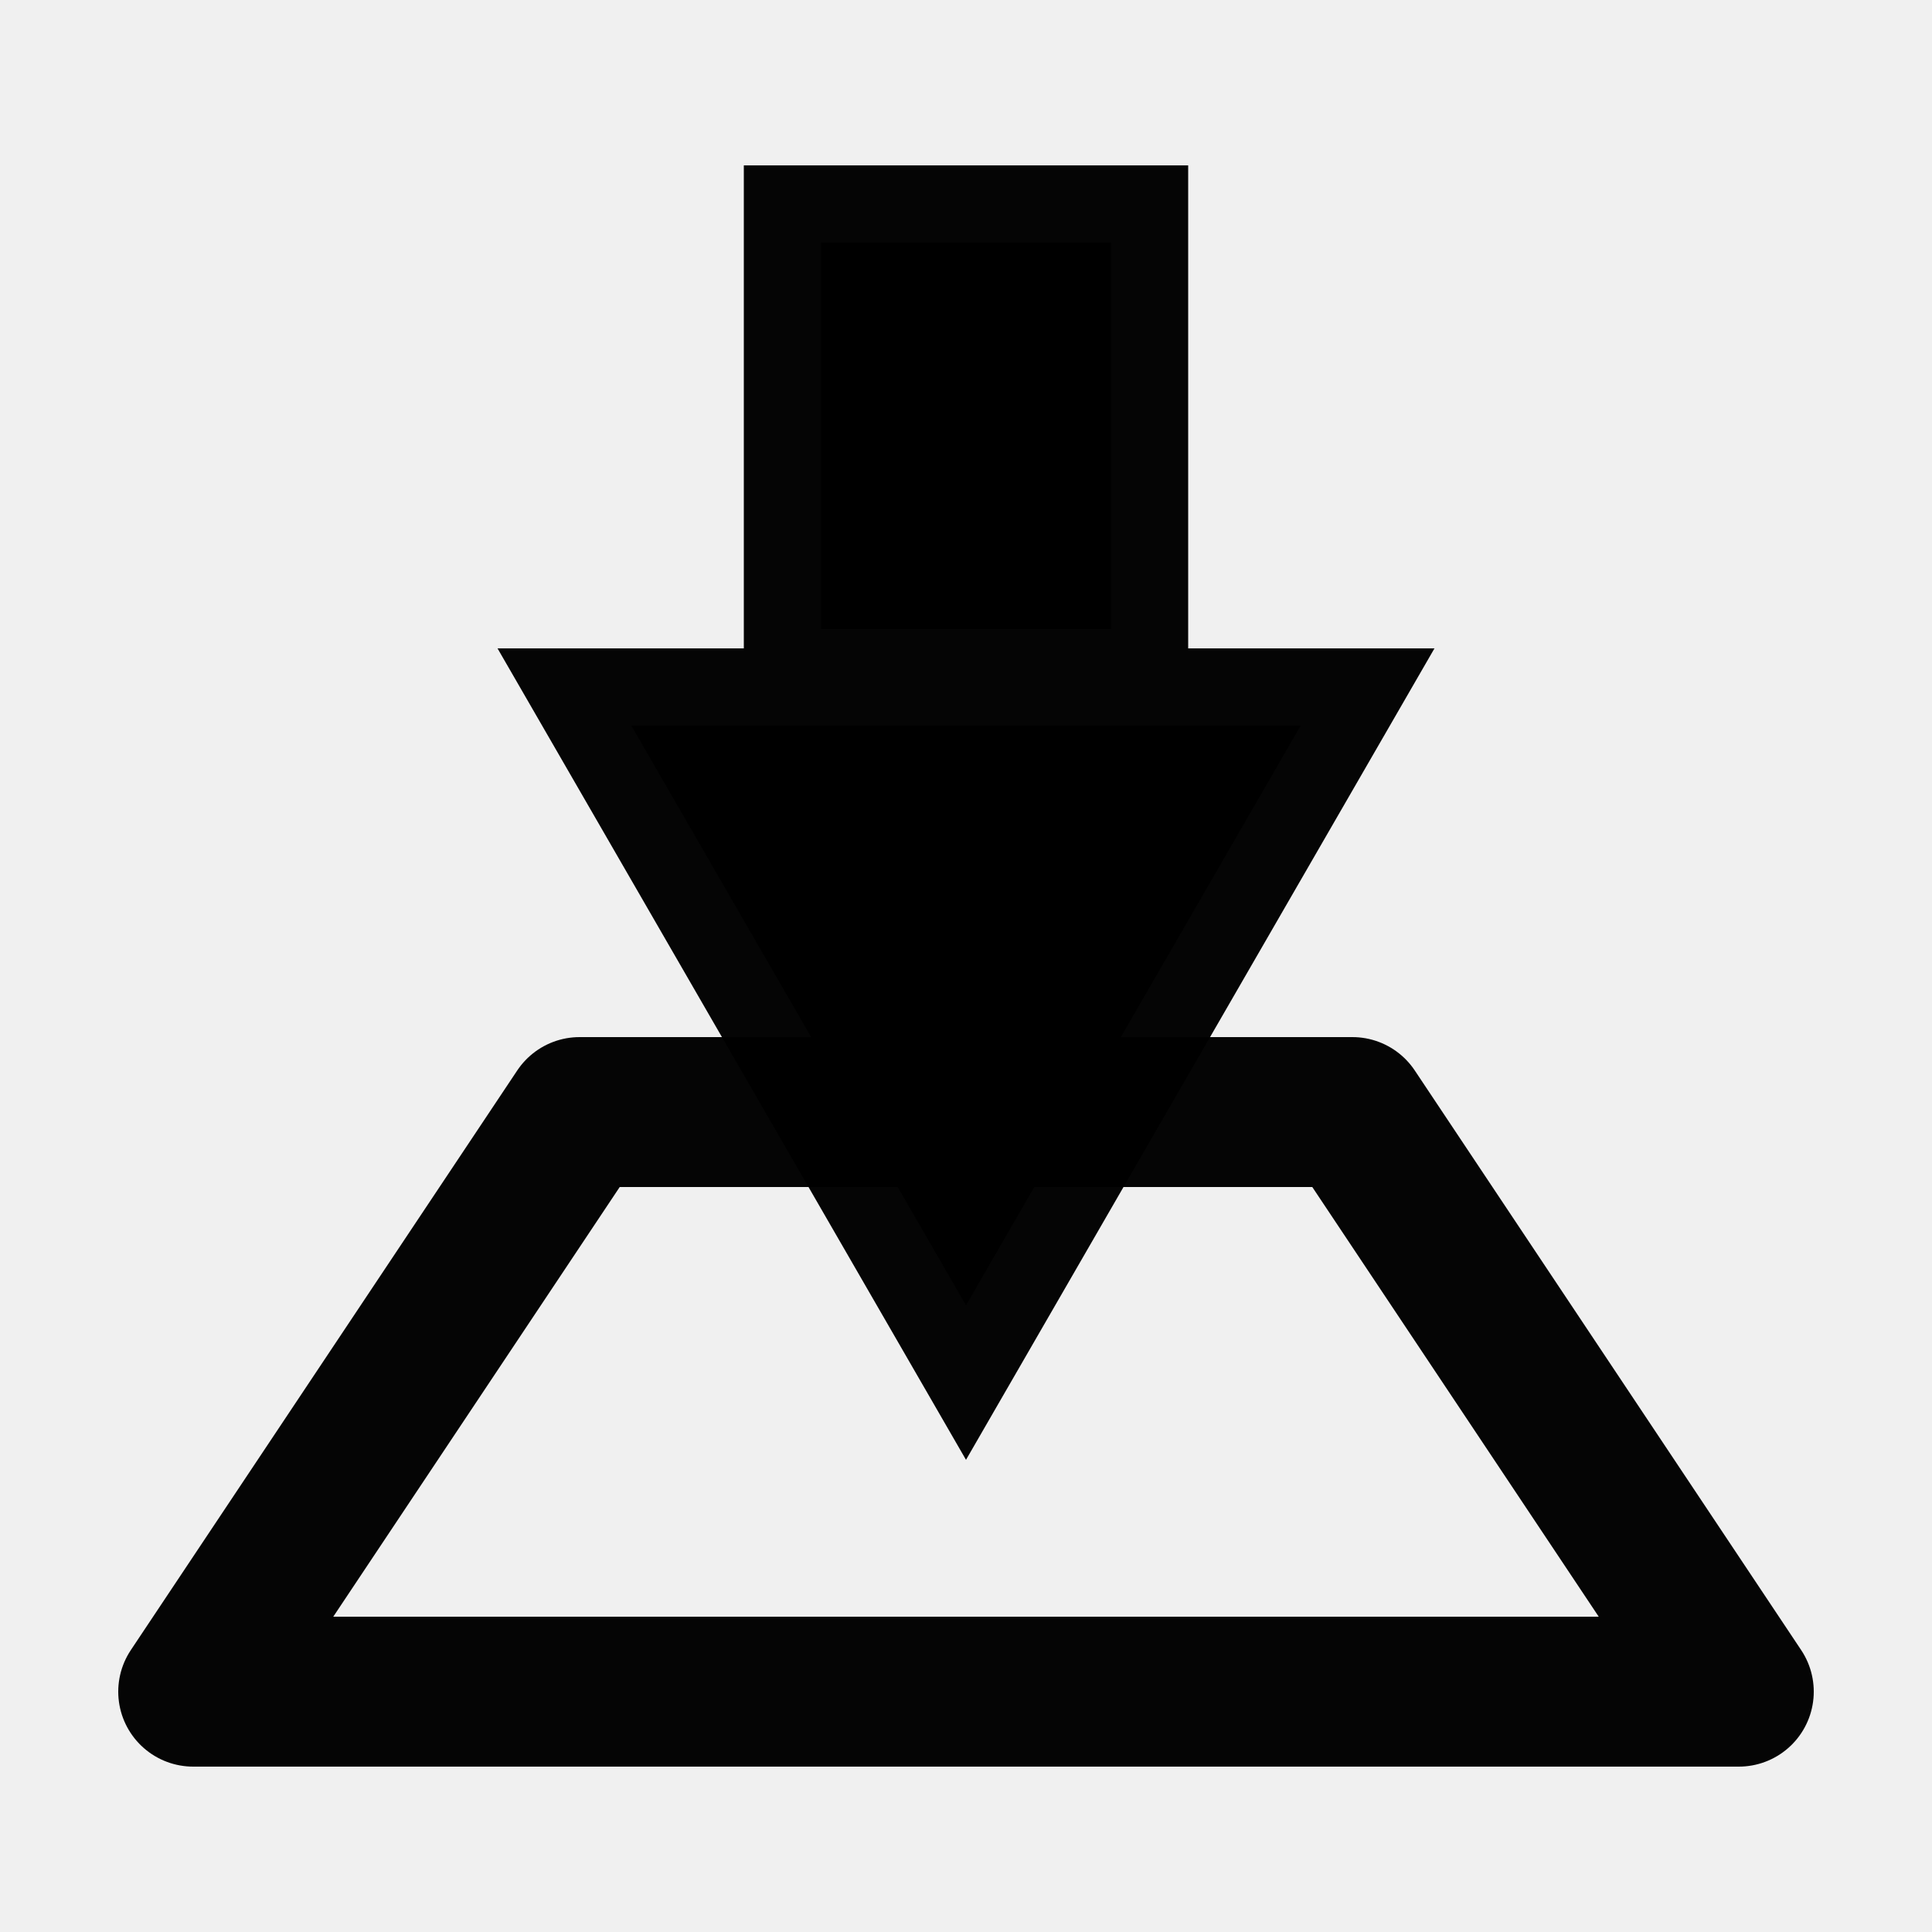
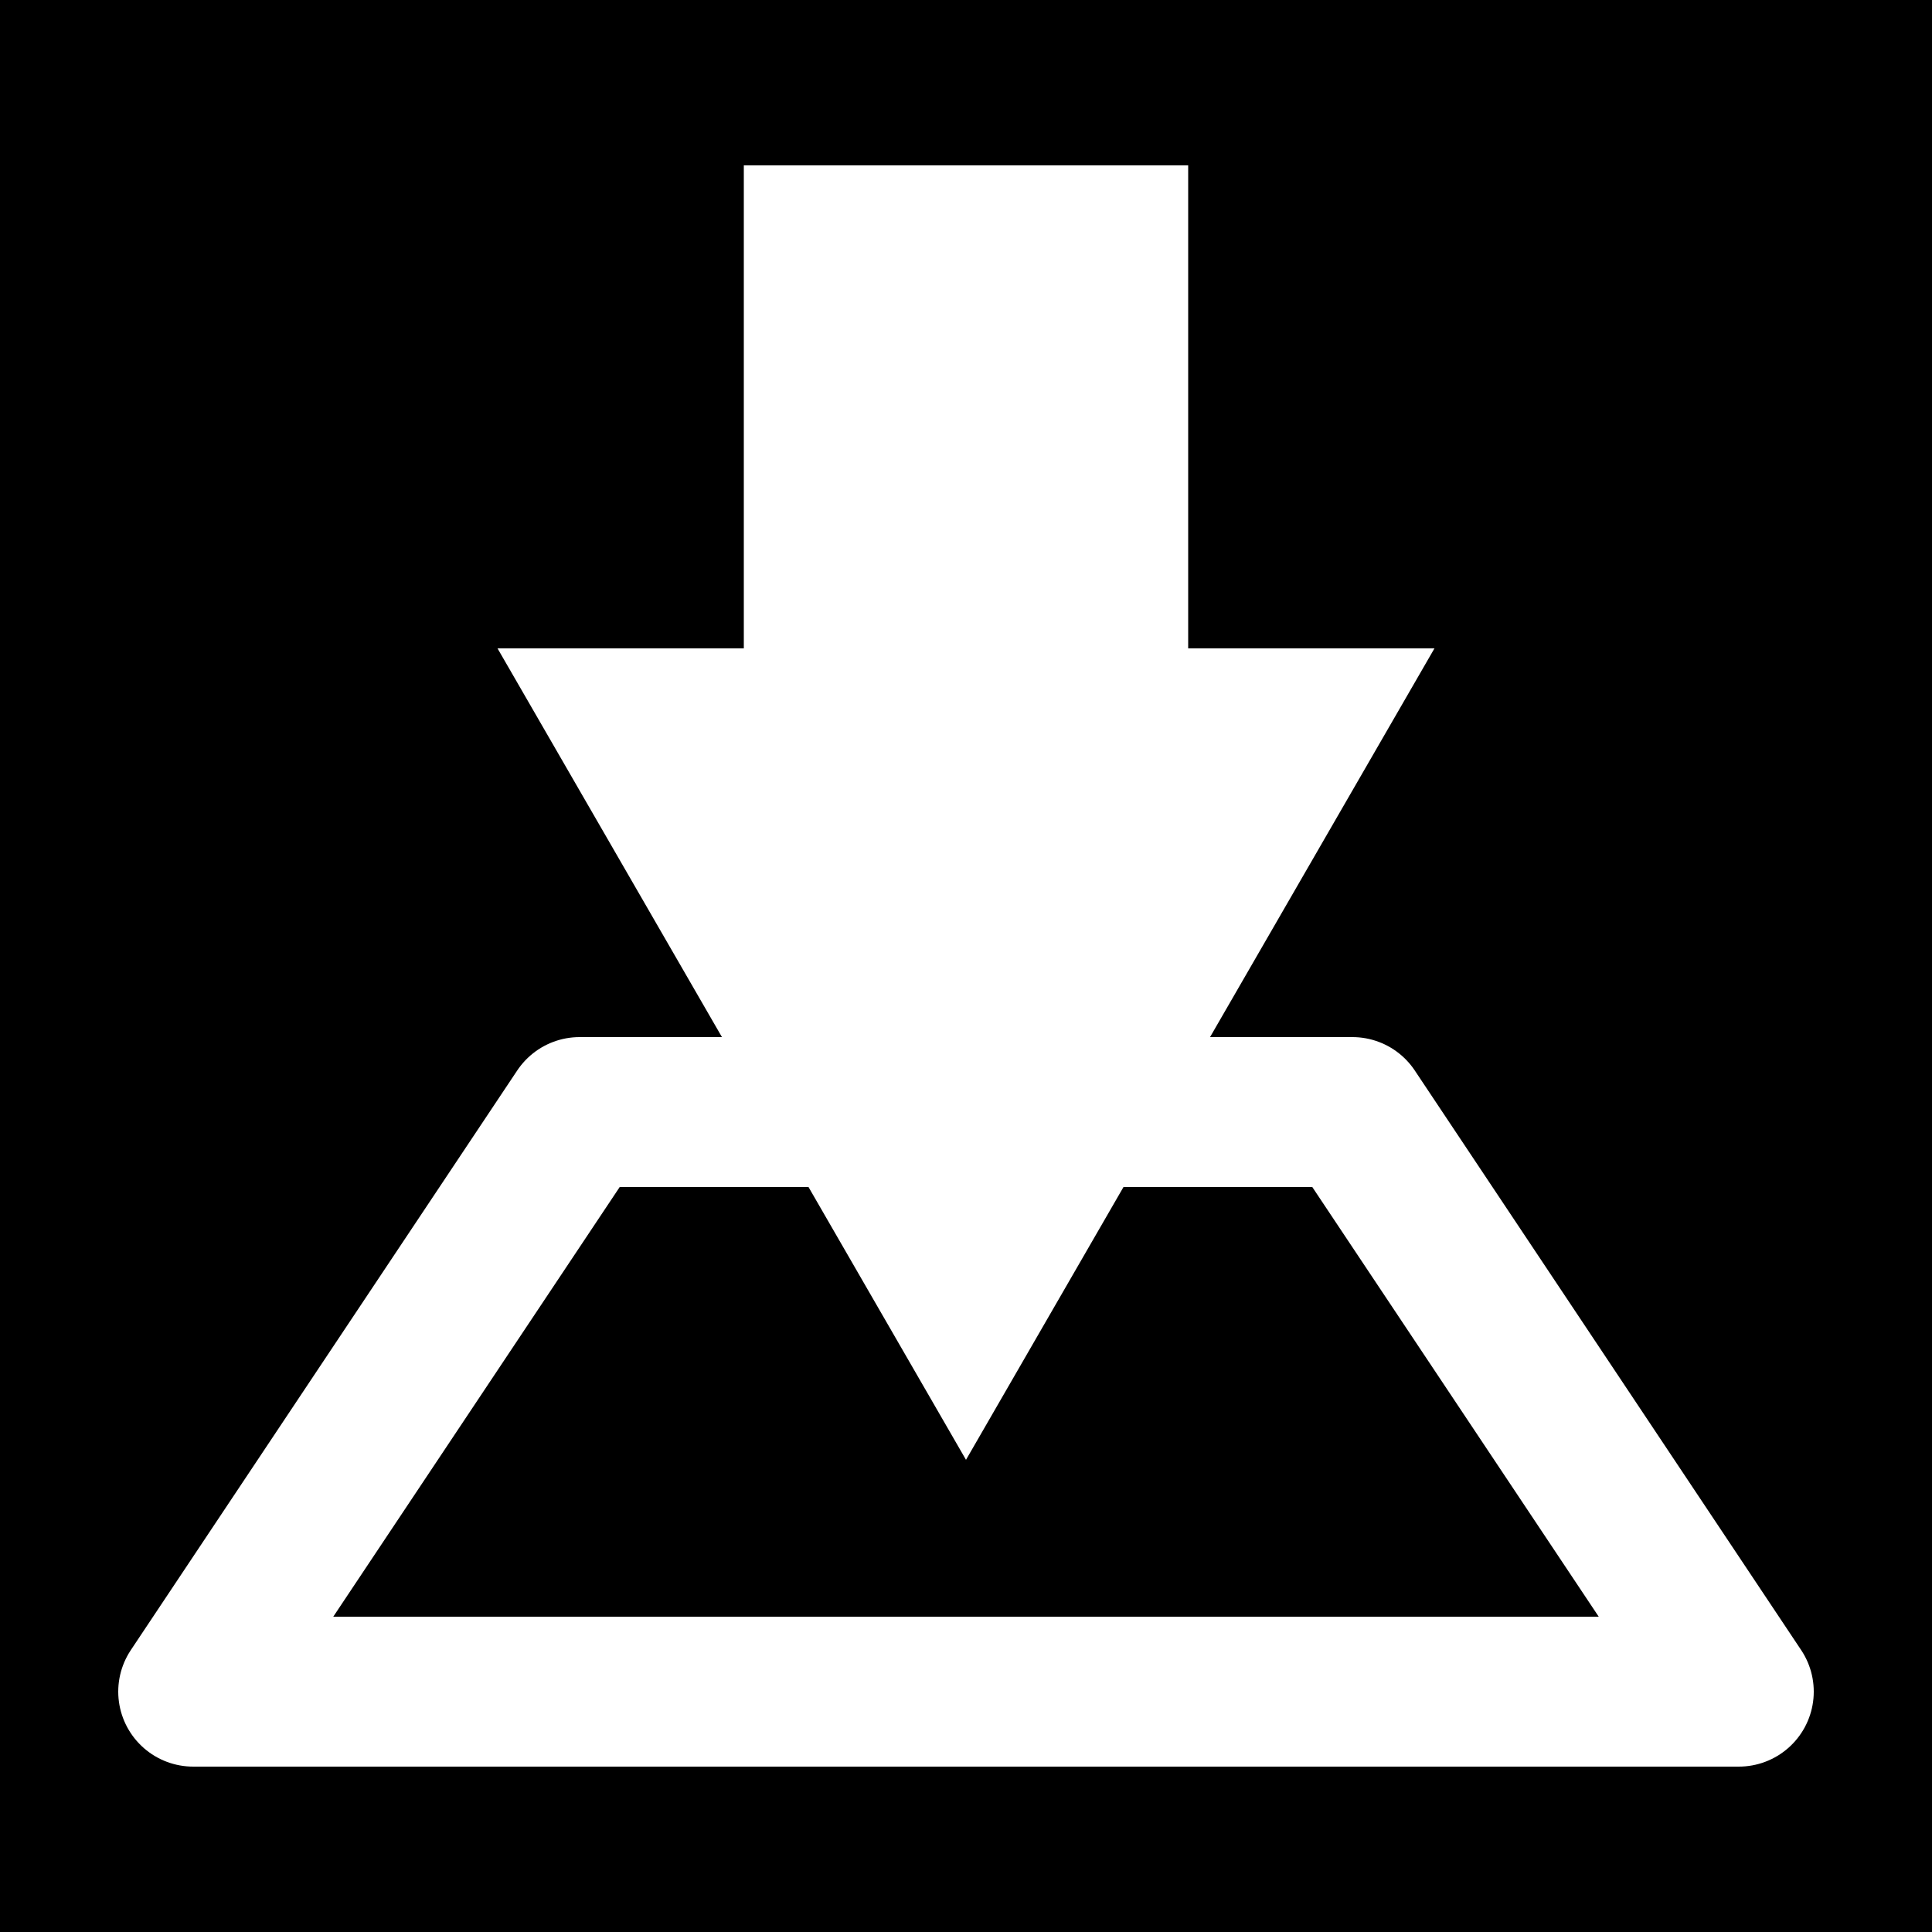
- <svg xmlns="http://www.w3.org/2000/svg" width="100" height="100">
-   <g stroke-opacity=".98" stroke="#000">
-     <path d="M30 57.56h40l20 30H10z" fill="none" stroke-width="7.76" stroke-linecap="round" stroke-linejoin="round" />
-     <path d="M50 67.56l-17.32-30h34.64zm-7.5-55h15v20h-15z" fill-rule="evenodd" stroke-width="8" stroke-linecap="square" />
+ <svg xmlns="http://www.w3.org/2000/svg" width="512" height="512">
+   <path d="M0 0h512v512H0Z" />
+   <g stroke="#000" stroke-opacity=".98" style="stroke:#fff;stroke-opacity:1">
+     <path fill="none" stroke-linecap="round" stroke-linejoin="round" stroke-width="7.76" d="M30 57.56h40l20 30H10Z" style="stroke:#fff;stroke-opacity:1" transform="scale(5.11998)" />
+     <path fill-rule="evenodd" stroke-linecap="square" stroke-width="8" d="m50 67.56-17.32-30h34.64zm-7.5-55h15v20h-15z" style="fill:#fff;fill-opacity:1;stroke:#fff;stroke-opacity:1" transform="scale(5.11998)" />
  </g>
</svg>
